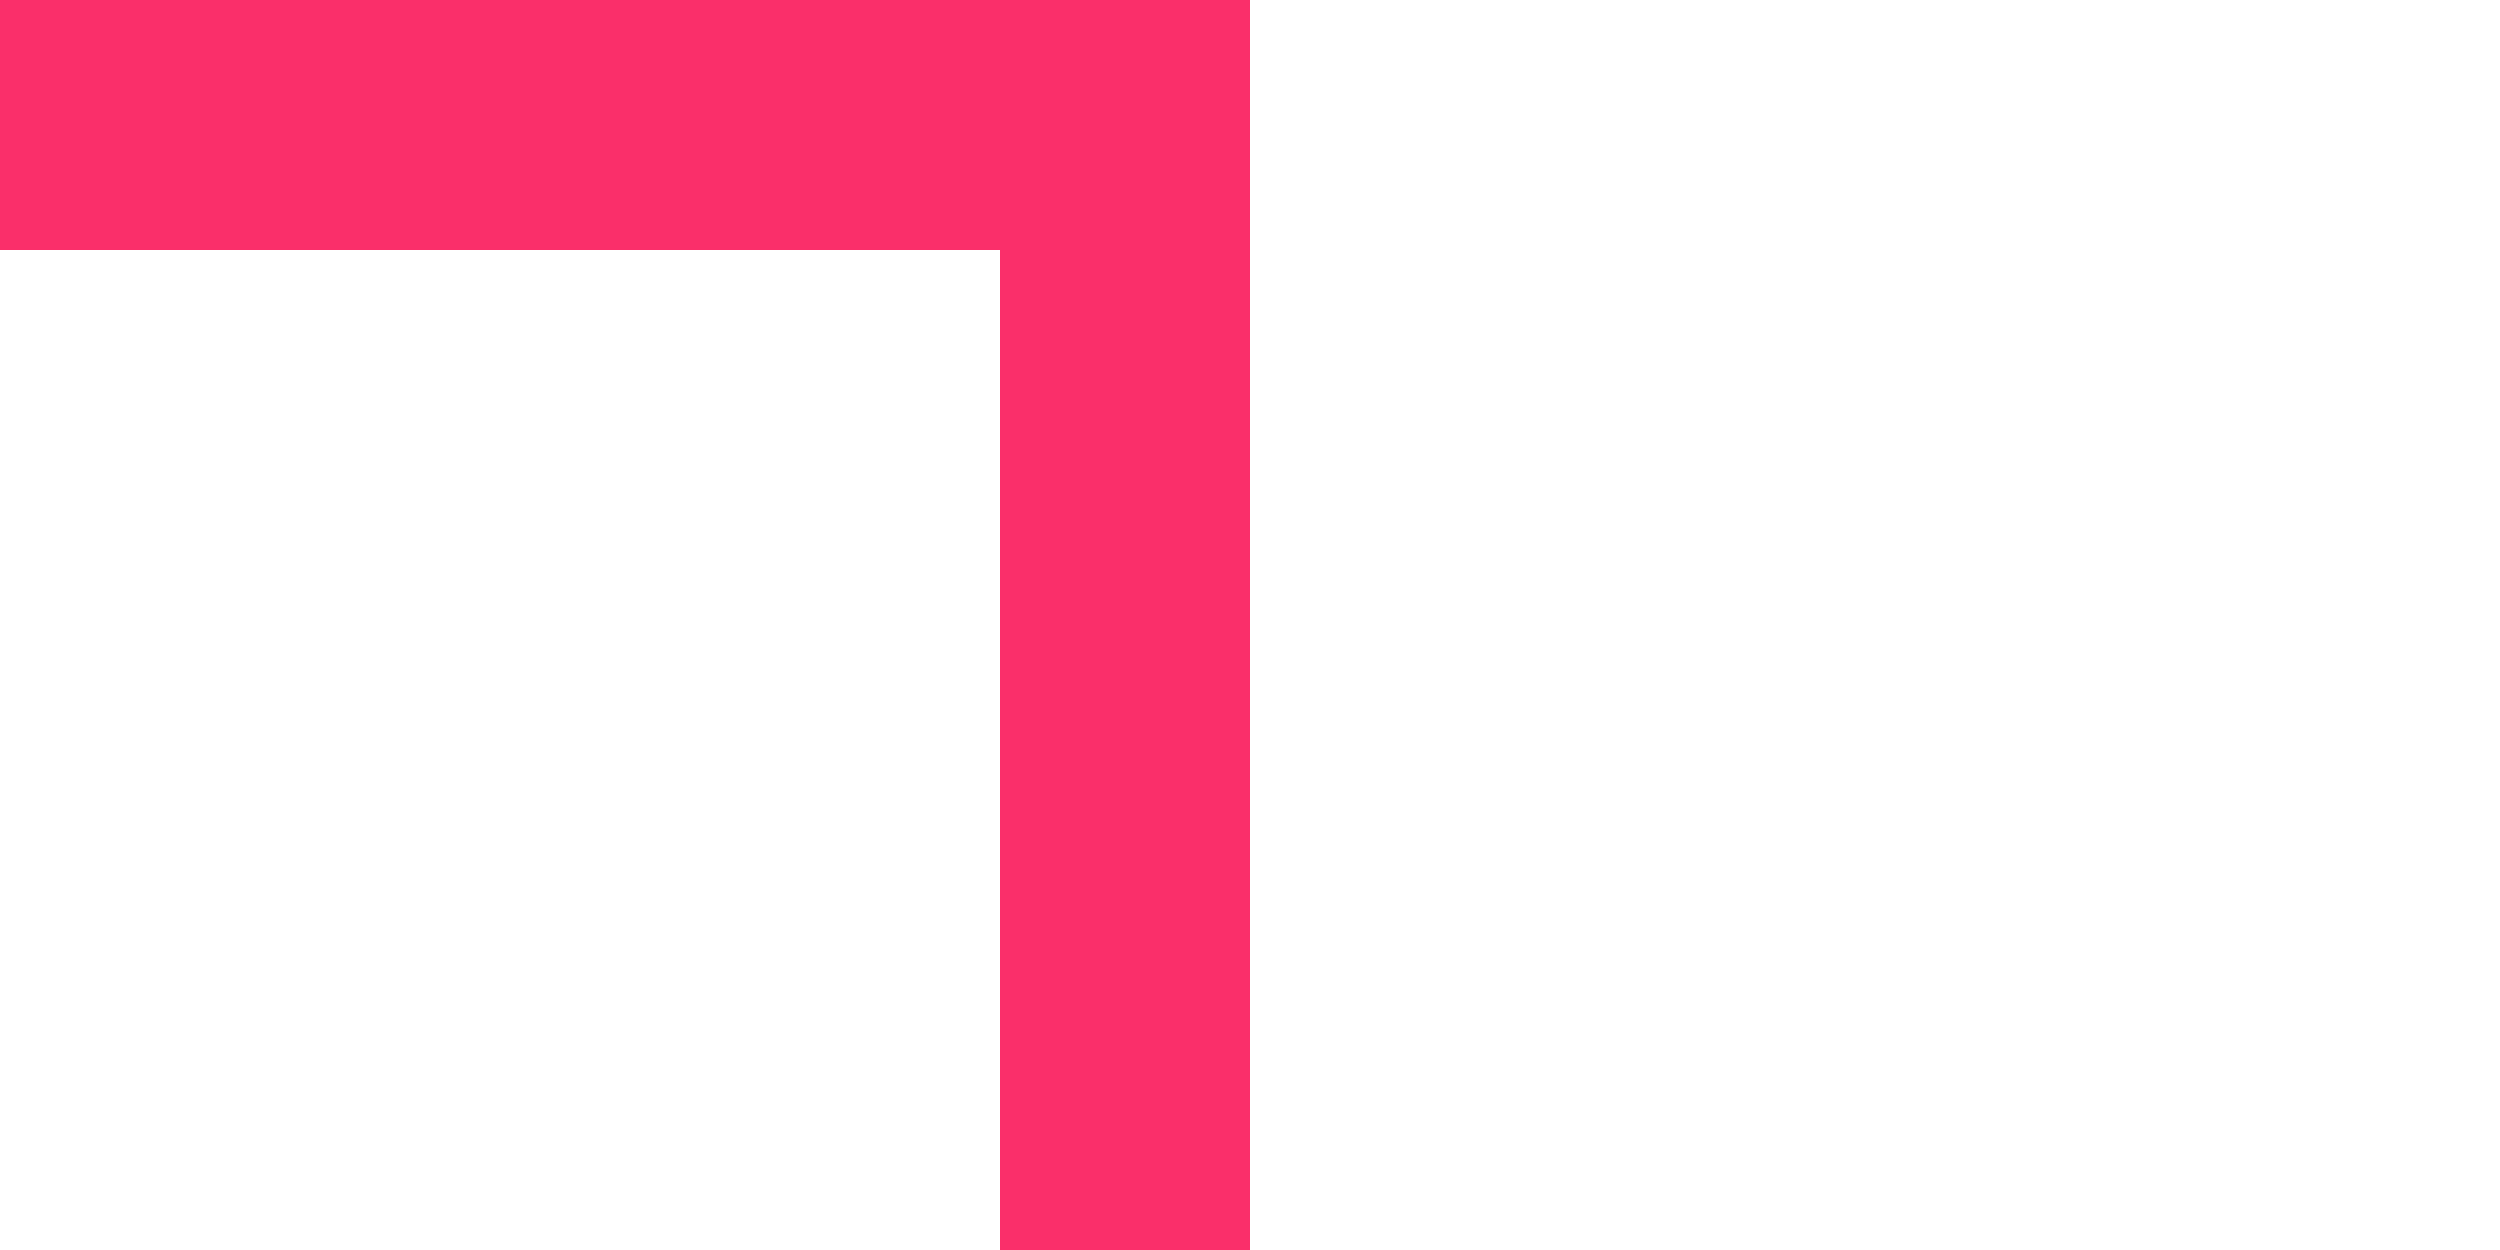
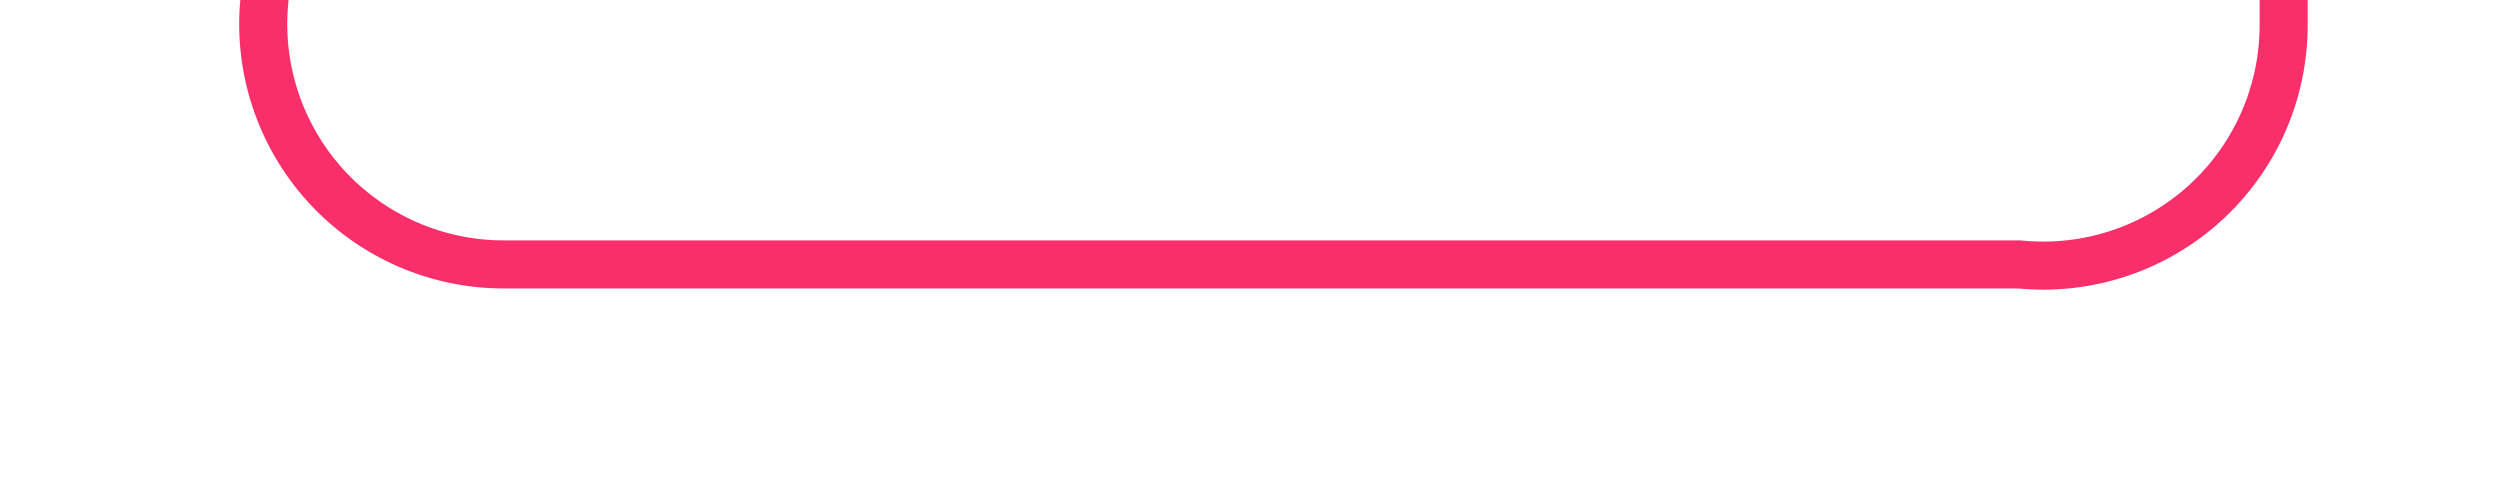
- <svg xmlns="http://www.w3.org/2000/svg" version="1.1" width="10px" height="5px" preserveAspectRatio="xMinYMid meet" viewBox="224 2129  10 3">
-   <path d="M 198 2128.5  L 229 2128.5  " stroke-width="1" stroke="#fa2f6a" fill="none" />
-   <path d="M 200 2125.5  A 3 3 0 0 0 197 2128.5 A 3 3 0 0 0 200 2131.5 A 3 3 0 0 0 203 2128.5 A 3 3 0 0 0 200 2125.5 Z M 228 2123  L 228 2134  L 229 2134  L 229 2123  L 228 2123  Z " fill-rule="nonzero" fill="#fa2f6a" stroke="none" />
+ <svg xmlns="http://www.w3.org/2000/svg" version="1.1" width="52px" height="10px" preserveAspectRatio="xMinYMid meet" viewBox="173 1836  52 8">
+   <path d="M 178.5 1824  L 178.5 1835  A 5 5 0 0 0 183.5 1840.5 L 215 1840.5  A 5 5 0 0 0 220.5 1835.5 L 220.5 1828  A 5 5 0 0 0 215.5 1823.5 L 210 1823.5  " stroke-width="1" stroke="#fa2f6a" fill="none" />
+   <path d="M 178.5 1823  A 3 3 0 0 0 175.5 1826 A 3 3 0 0 0 178.5 1829 A 3 3 0 0 0 181.5 1826 A 3 3 0 0 0 178.5 1823 Z M 211 1829  L 211 1818  L 210 1818  L 210 1829  L 211 1829  Z " fill-rule="nonzero" fill="#fa2f6a" stroke="none" />
</svg>
